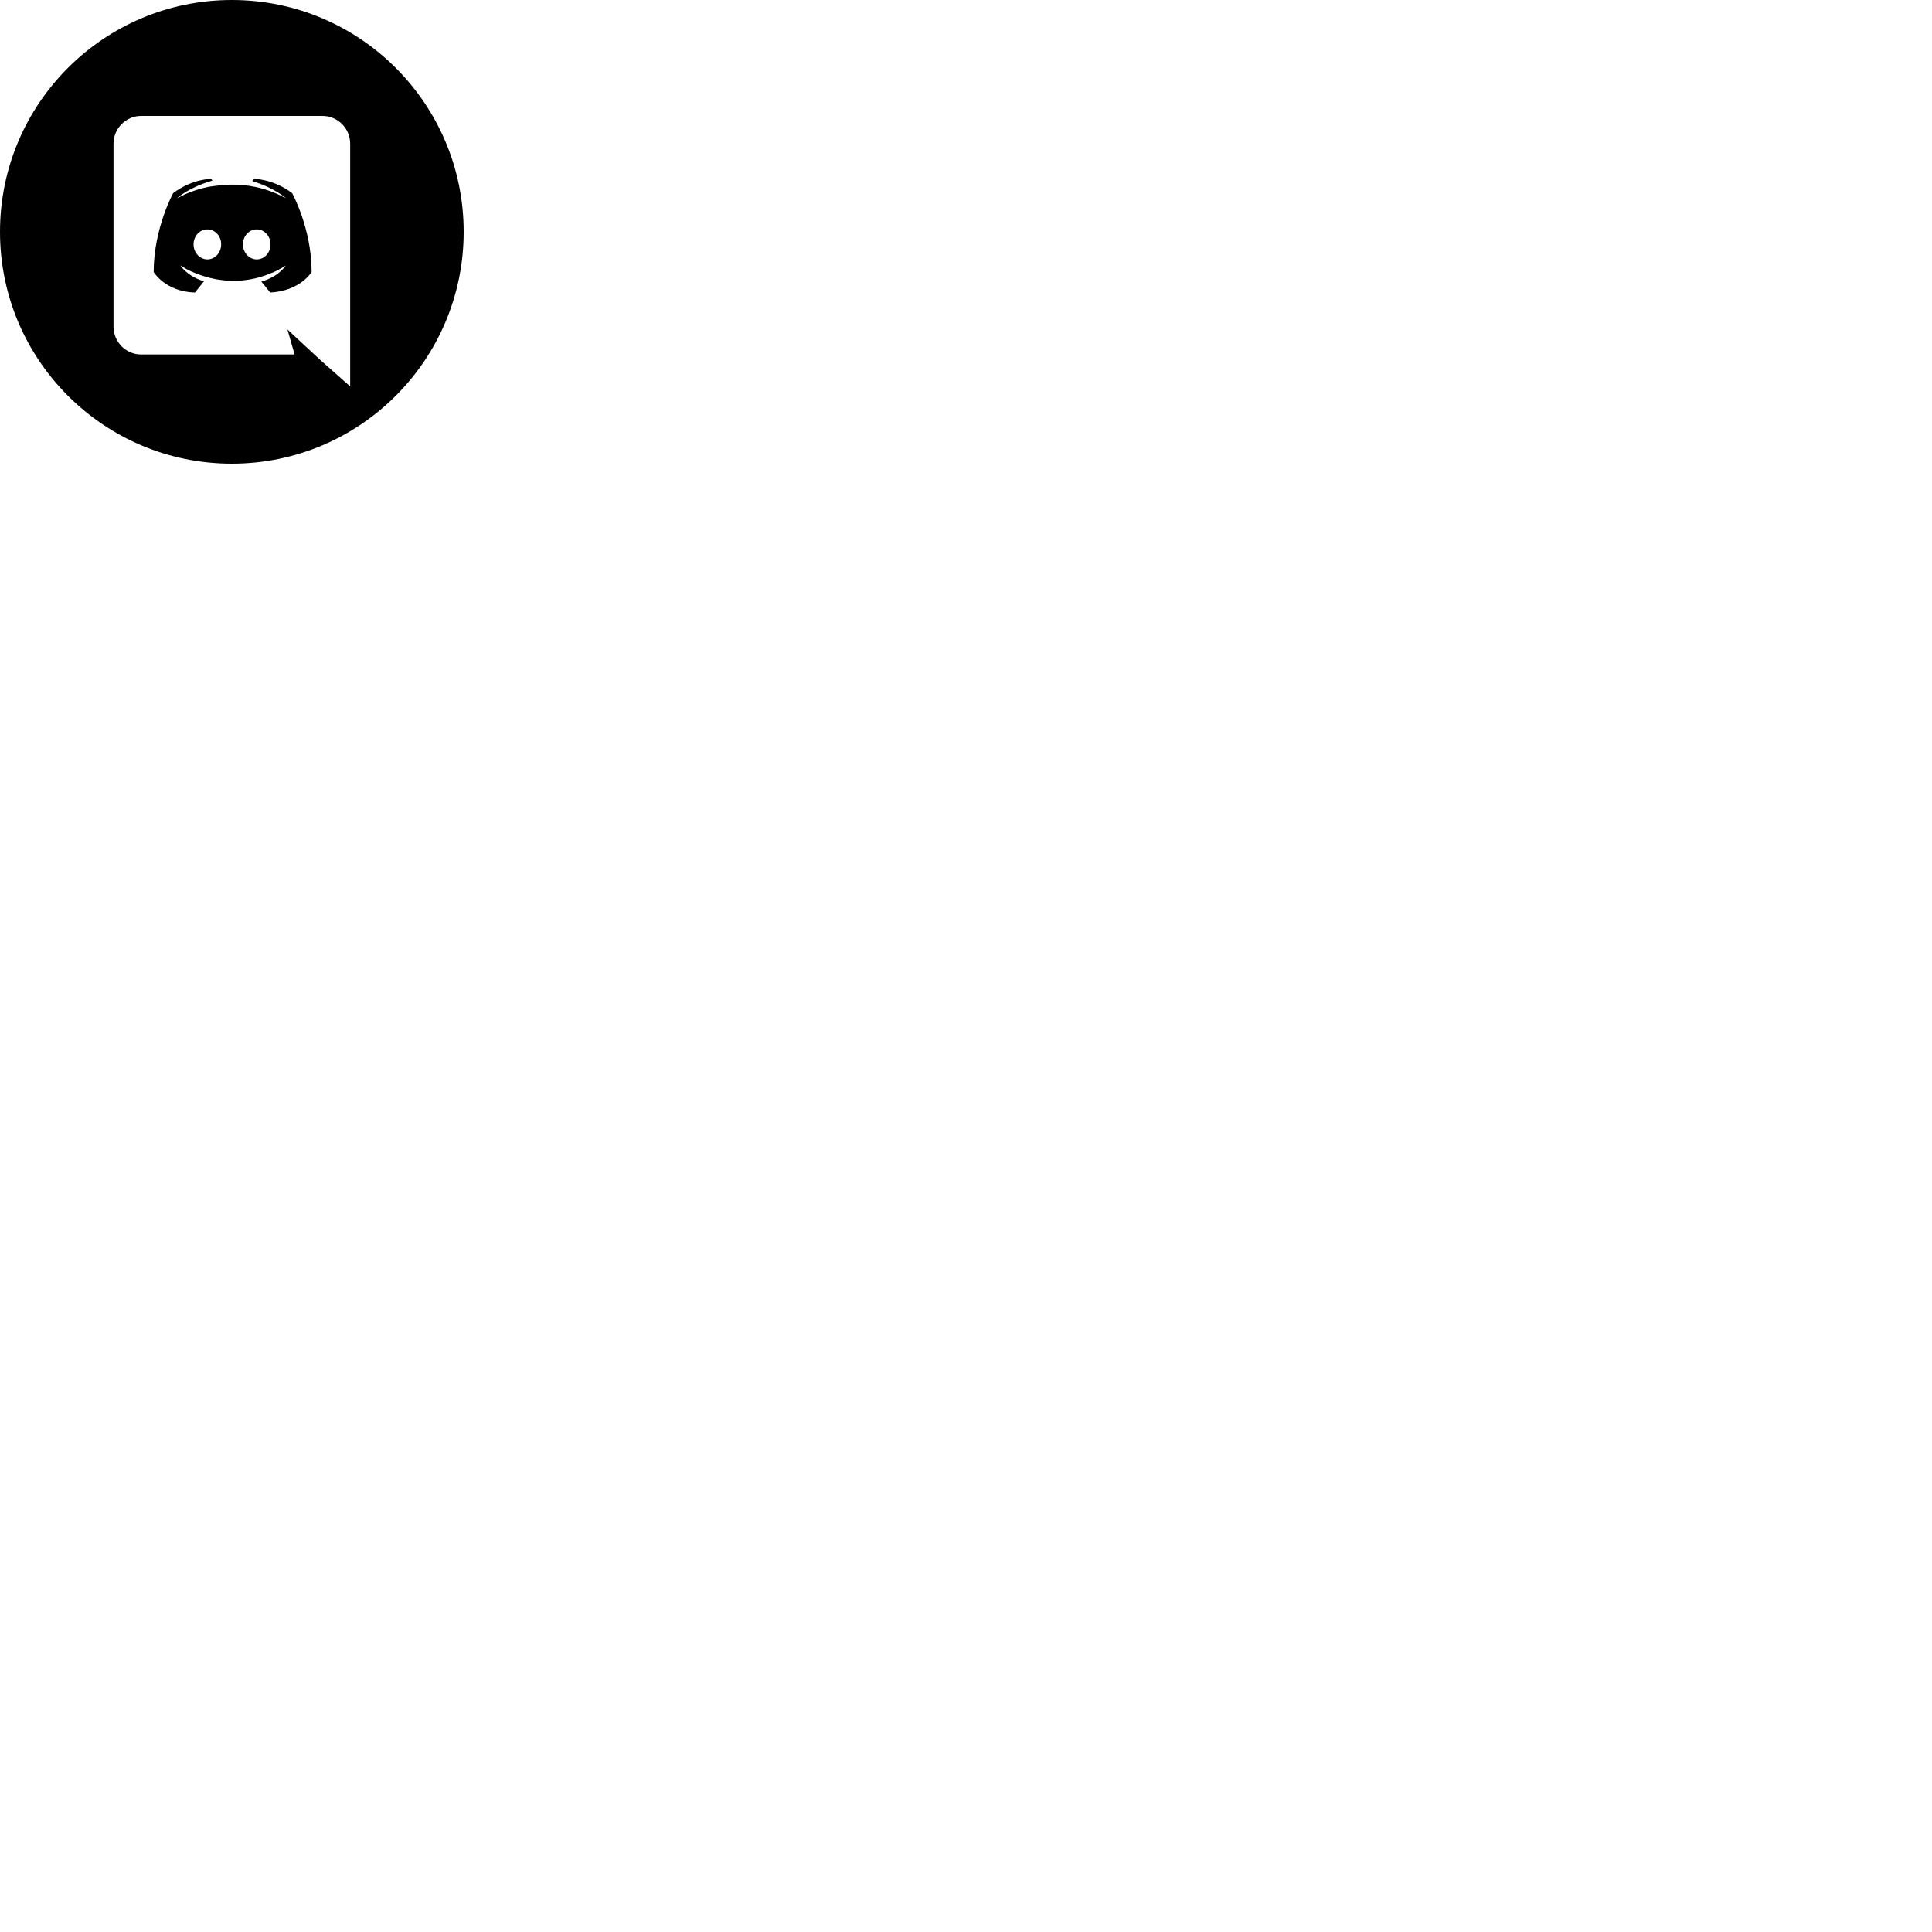
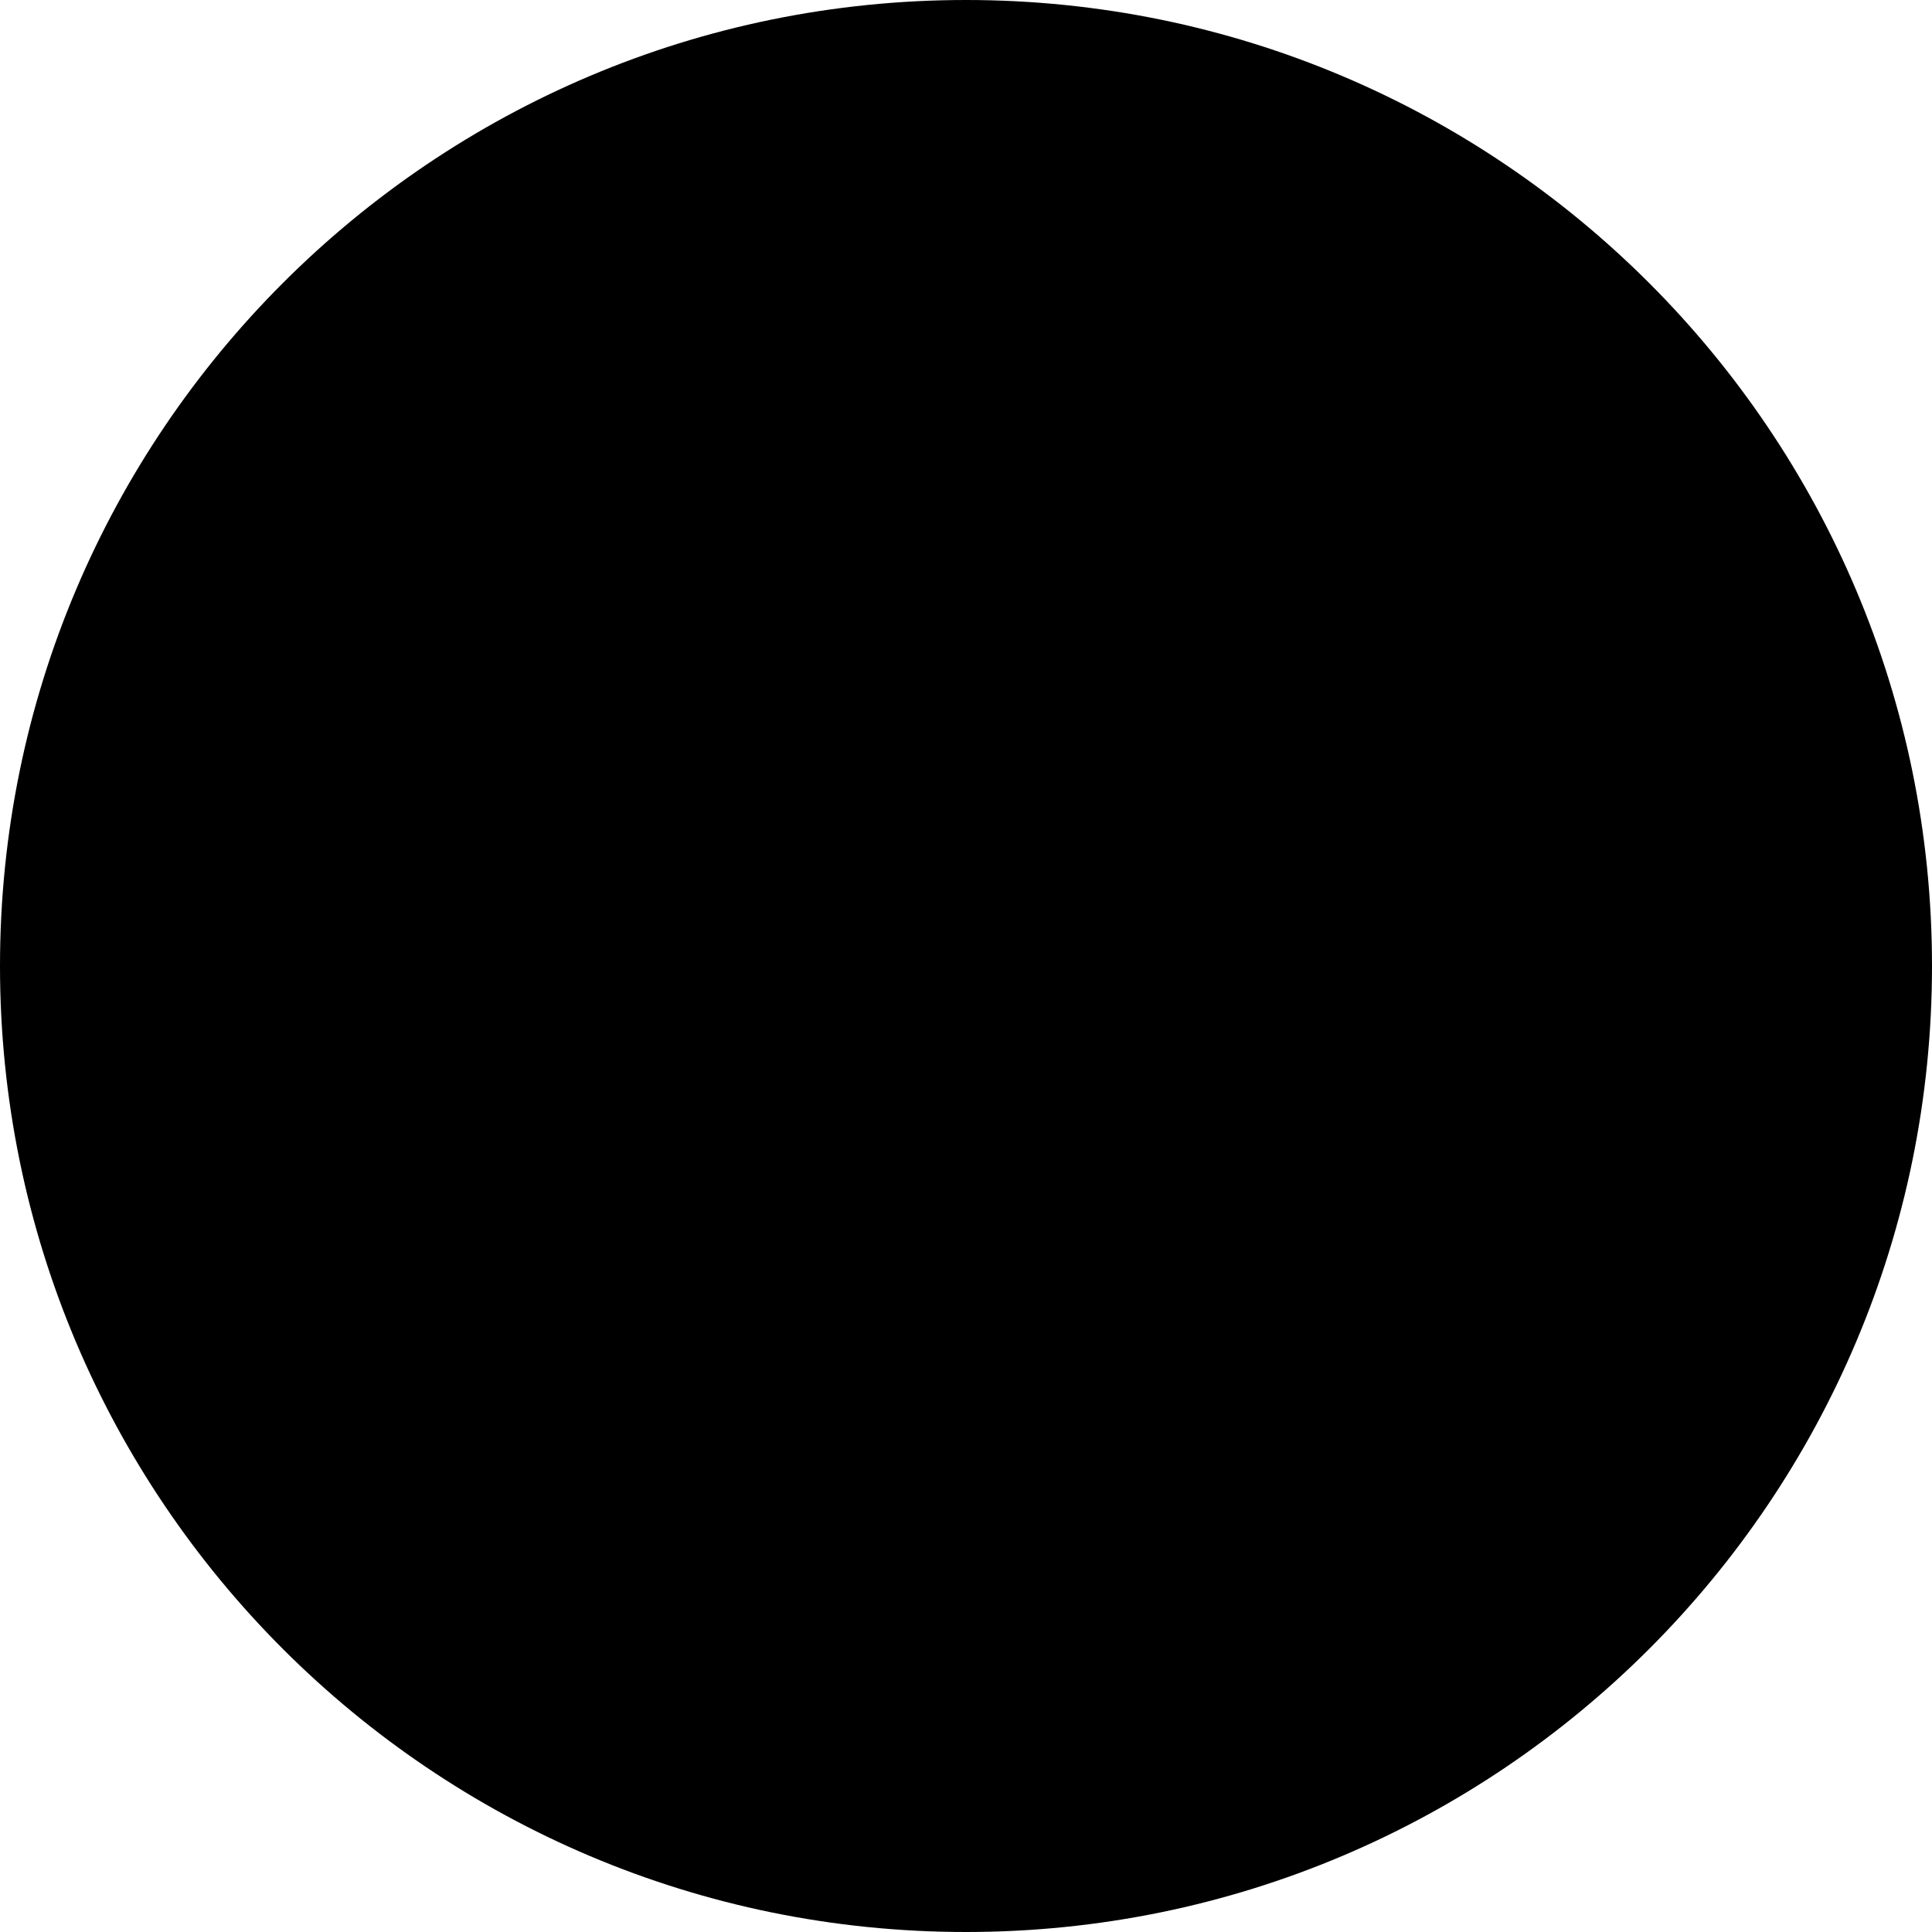
- <svg xmlns="http://www.w3.org/2000/svg" width="100" height="100" fill-rule="evenodd" clip-rule="evenodd">
+ <svg xmlns="http://www.w3.org/2000/svg" width="100" height="100" viewBox="0 0 24 24">
  <path d="M12 0c-6.626 0-12 5.372-12 12 0 6.627 5.374 12 12 12 6.627 0 12-5.373 12-12 0-6.628-5.373-12-12-12zm3.248 18.348l-.371-1.295.896.833.847.784 1.505 1.33v-12.558c0-.798-.644-1.442-1.435-1.442h-9.38c-.791 0-1.435.644-1.435 1.442v9.464c0 .798.644 1.442 1.435 1.442h7.938zm-1.26-3.206l-.462-.567c.917-.259 1.267-.833 1.267-.833-.287.189-.56.322-.805.413-.35.147-.686.245-1.015.301-.672.126-1.288.091-1.813-.007-.399-.077-.742-.189-1.029-.301-.161-.063-.336-.14-.511-.238l-.028-.016-.007-.003-.028-.016-.028-.021-.196-.119s.336.56 1.225.826l-.469.581c-1.547-.049-2.135-1.064-2.135-1.064 0-2.254 1.008-4.081 1.008-4.081 1.008-.756 1.967-.735 1.967-.735l.07.084c-1.26.364-1.841.917-1.841.917l.413-.203c.749-.329 1.344-.42 1.589-.441l.119-.014c.427-.056.91-.07 1.414-.014.665.077 1.379.273 2.107.672 0 0-.553-.525-1.743-.889l.098-.112s.959-.021 1.967.735c0 0 1.008 1.827 1.008 4.081 0 0-.573.977-2.142 1.064zm-.7-3.269c-.399 0-.714.35-.714.777 0 .427.322.777.714.777.399 0 .714-.35.714-.777 0-.427-.315-.777-.714-.777zm-2.555 0c-.399 0-.714.35-.714.777 0 .427.322.777.714.777.399 0 .714-.35.714-.777.007-.427-.315-.777-.714-.777z" />
</svg>
